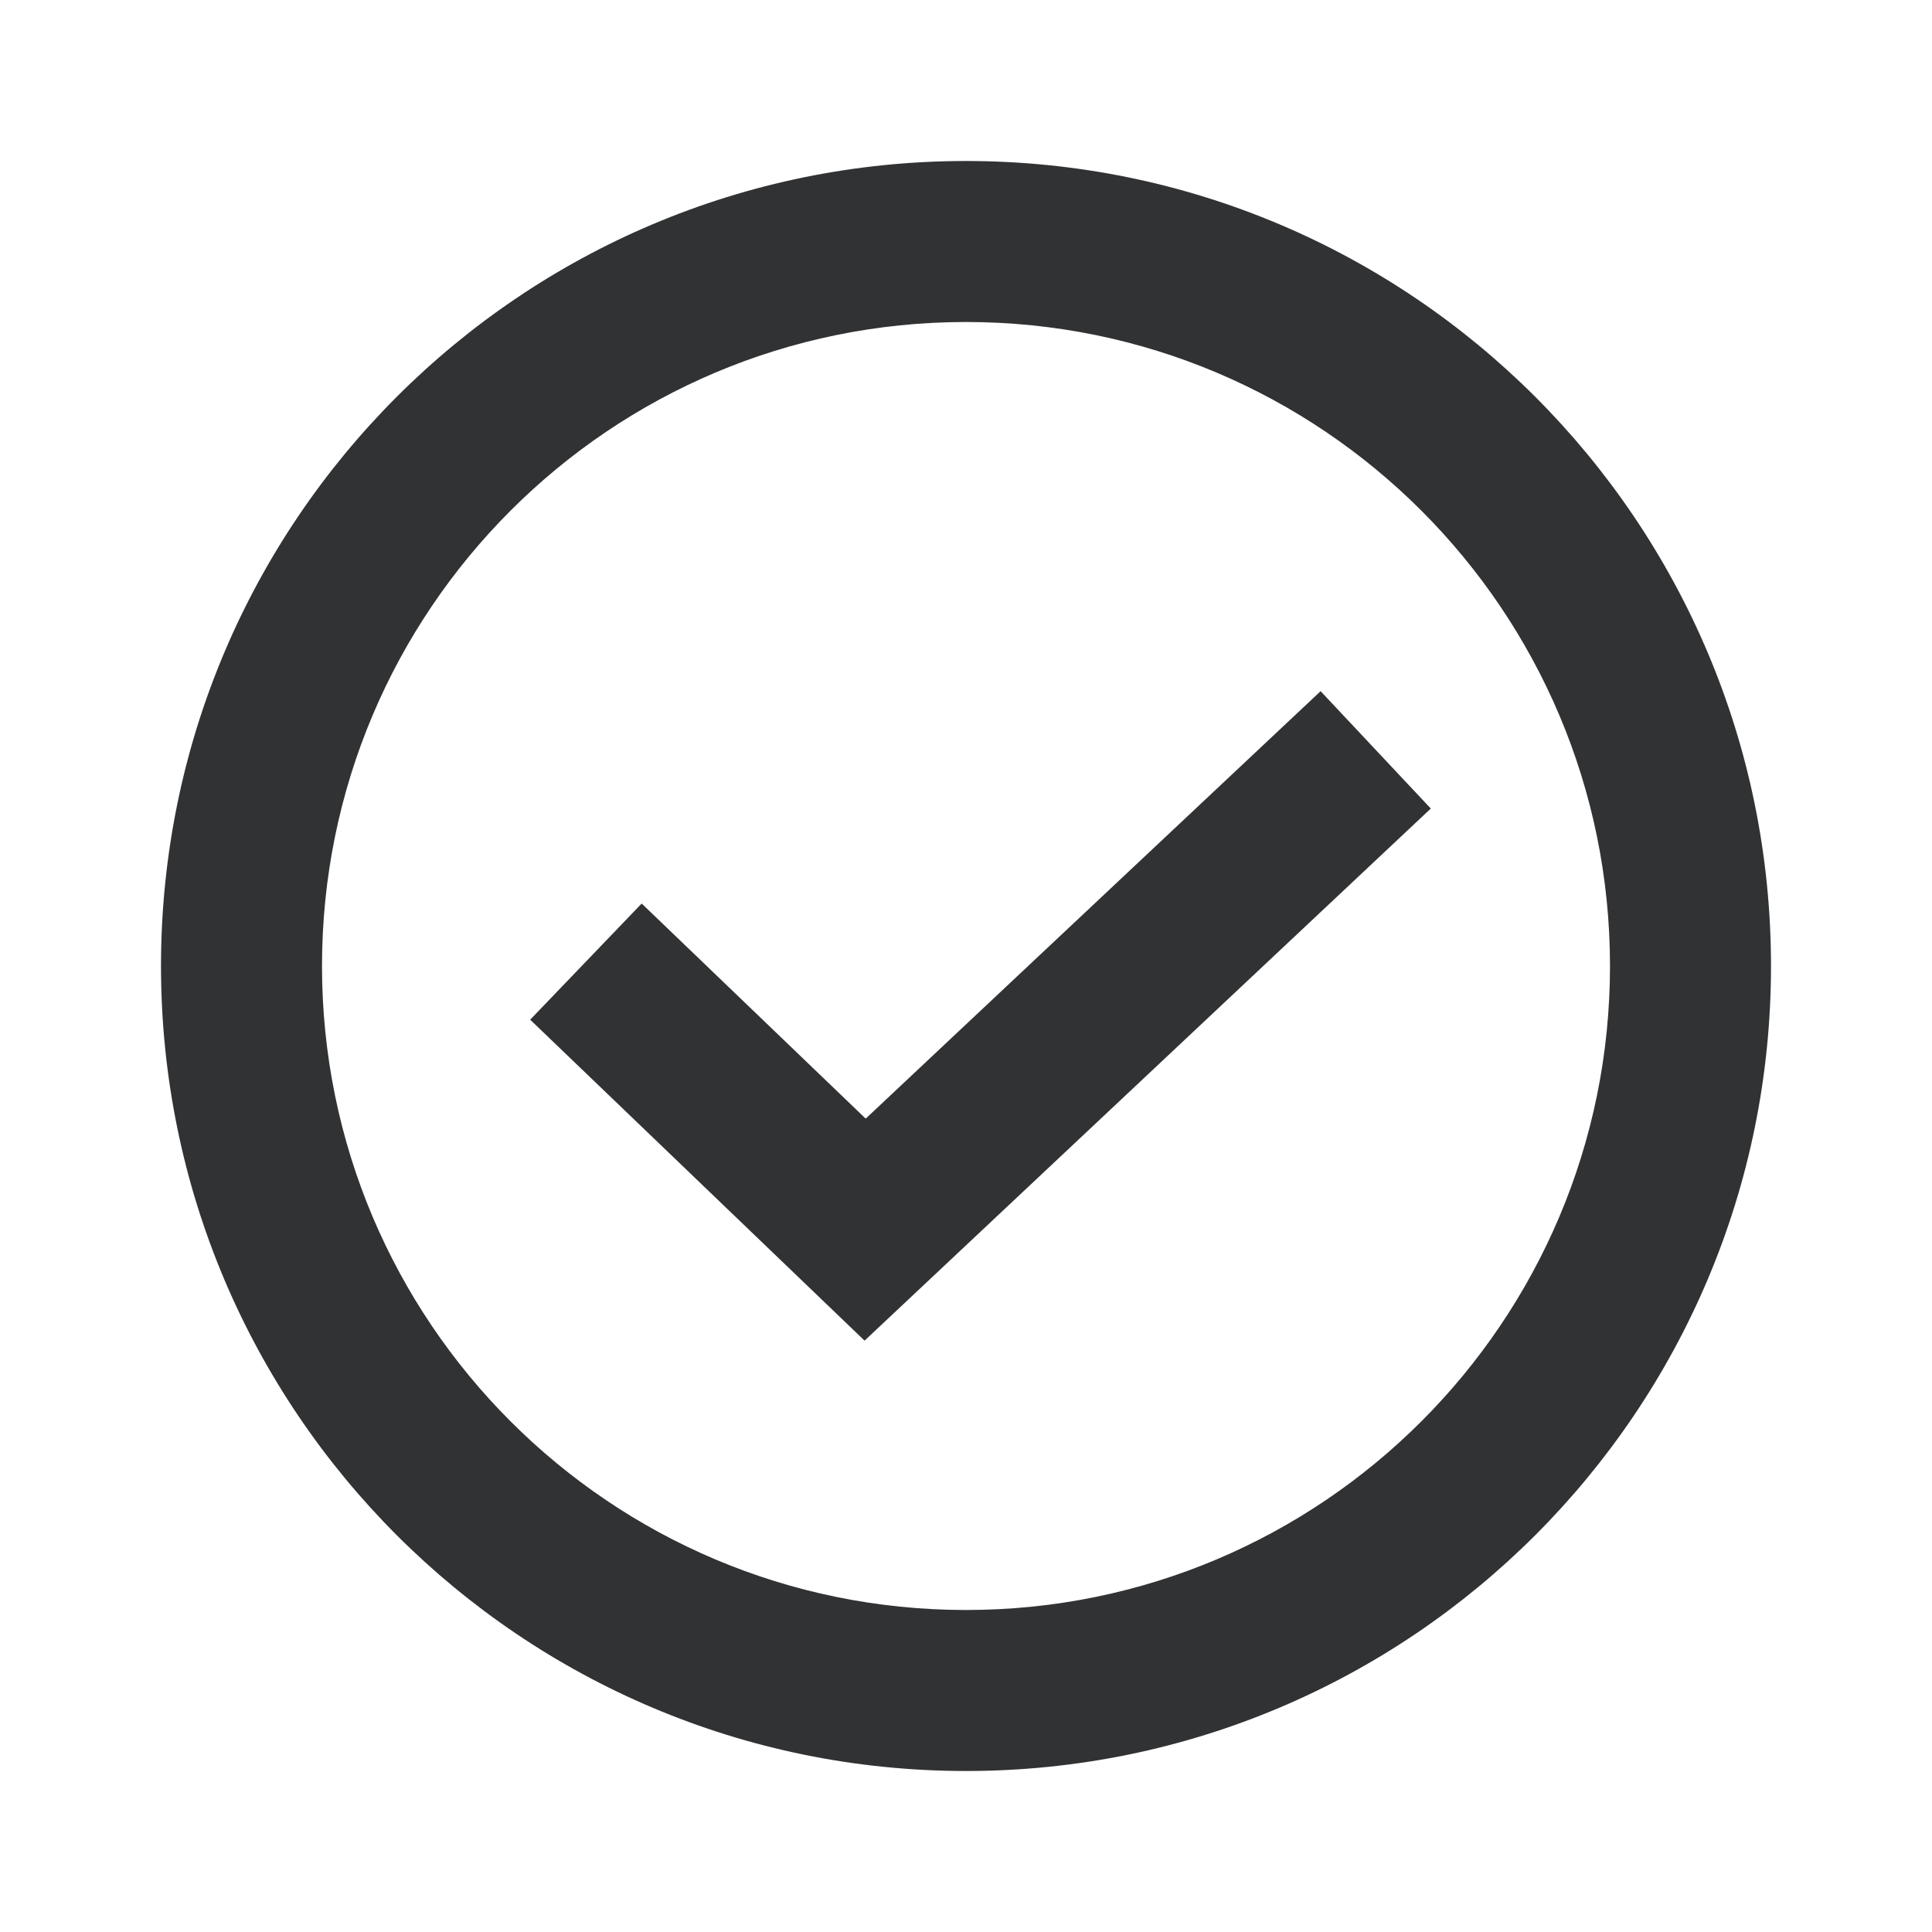
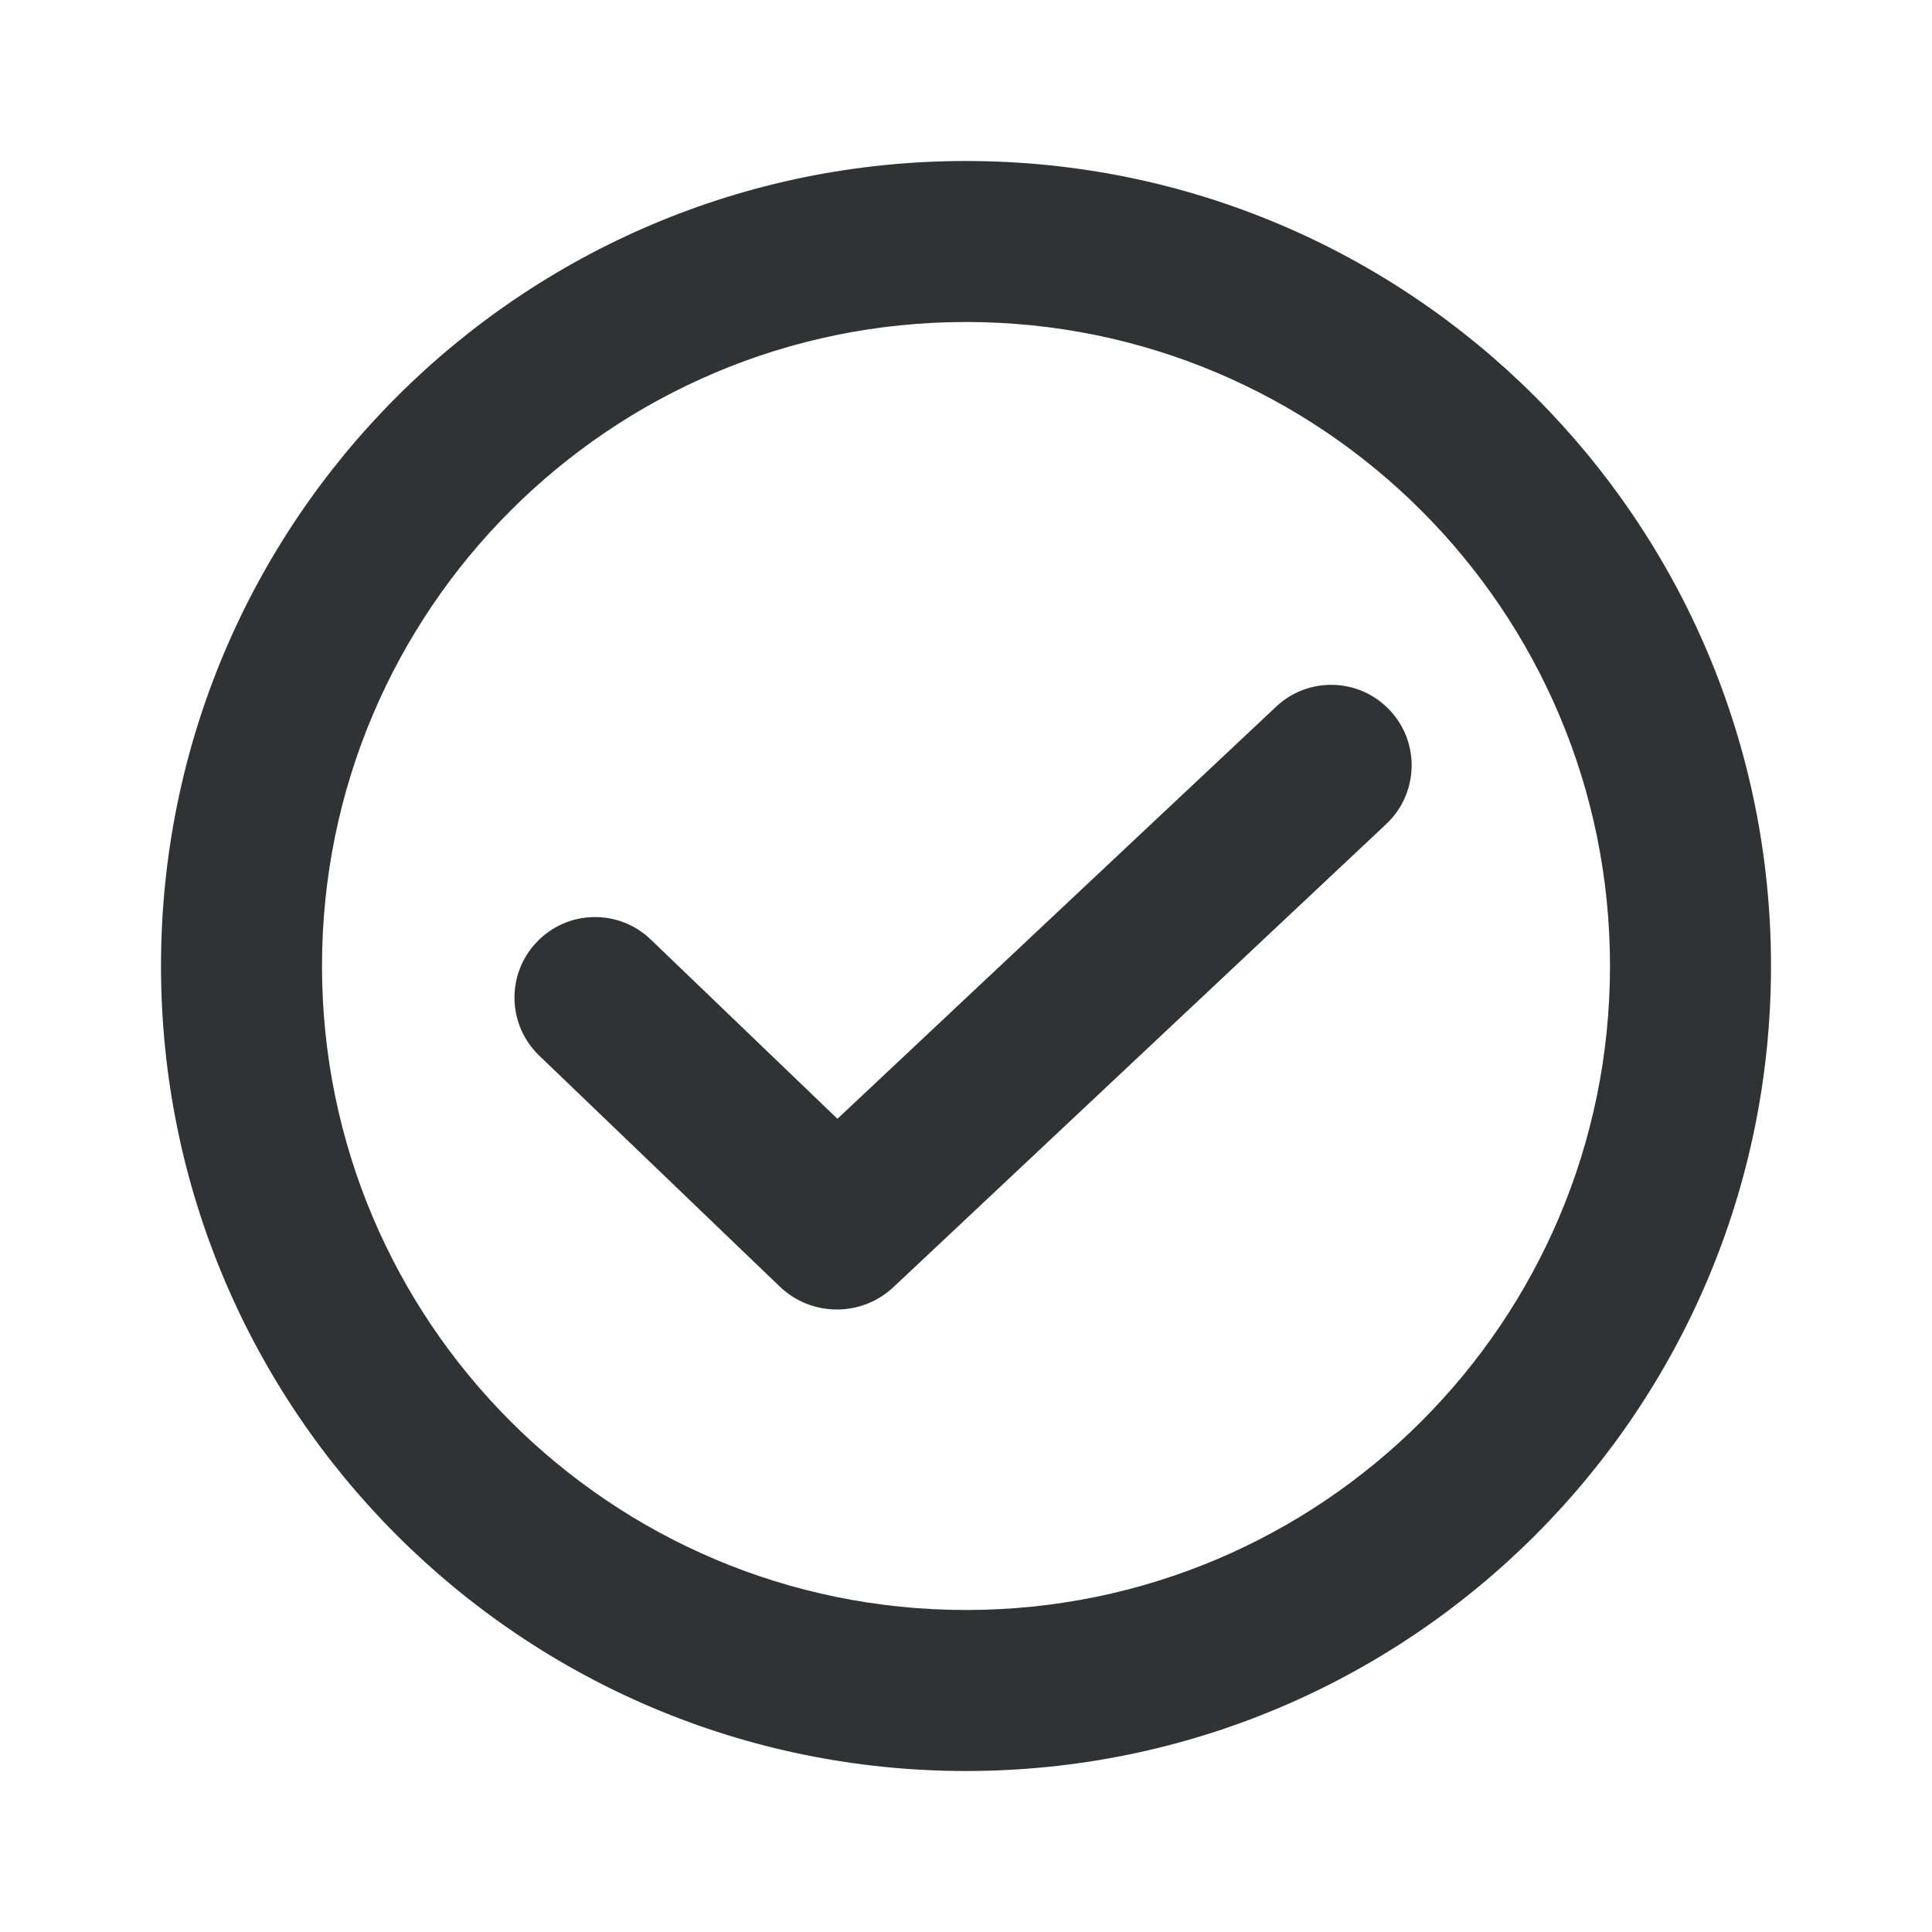
<svg xmlns="http://www.w3.org/2000/svg" width="24" height="24" viewBox="0 0 24 24" fill="none">
-   <path fill-rule="evenodd" clip-rule="evenodd" d="M22 12C22 17.523 17.523 22 12 22C6.477 22 2 17.523 2 12C2 6.477 6.477 2 12 2C17.523 2 22 6.477 22 12ZM20 12C20 7.582 16.418 4 12 4C7.581 4 4 7.581 4 12C4 16.419 7.581 20 12 20C16.418 20 20 16.418 20 12ZM7.971 11.224L10.754 13.896L16.405 8.586L17.774 10.044L10.74 16.654L6.586 12.667L7.971 11.224Z" fill="#313234" />
+   <path fill-rule="evenodd" clip-rule="evenodd" d="M22 12C22 17.523 17.523 22 12 22C6.477 22 2 17.523 2 12C2 6.477 6.477 2 12 2C17.523 2 22 6.477 22 12ZM20 12C20 7.582 16.418 4 12 4C7.581 4 4 7.581 4 12C4 16.419 7.581 20 12 20C16.418 20 20 16.418 20 12ZM8.084 11.671L10.403 13.898L15.852 8.779C16.254 8.4 16.887 8.42 17.265 8.823C17.643 9.225 17.623 9.857 17.221 10.236L11.1 15.988C10.701 16.363 10.079 16.36 9.684 15.98L6.699 13.114C6.3 12.731 6.287 12.098 6.67 11.7C7.052 11.301 7.686 11.288 8.084 11.671Z" fill="#313234" />
</svg>
